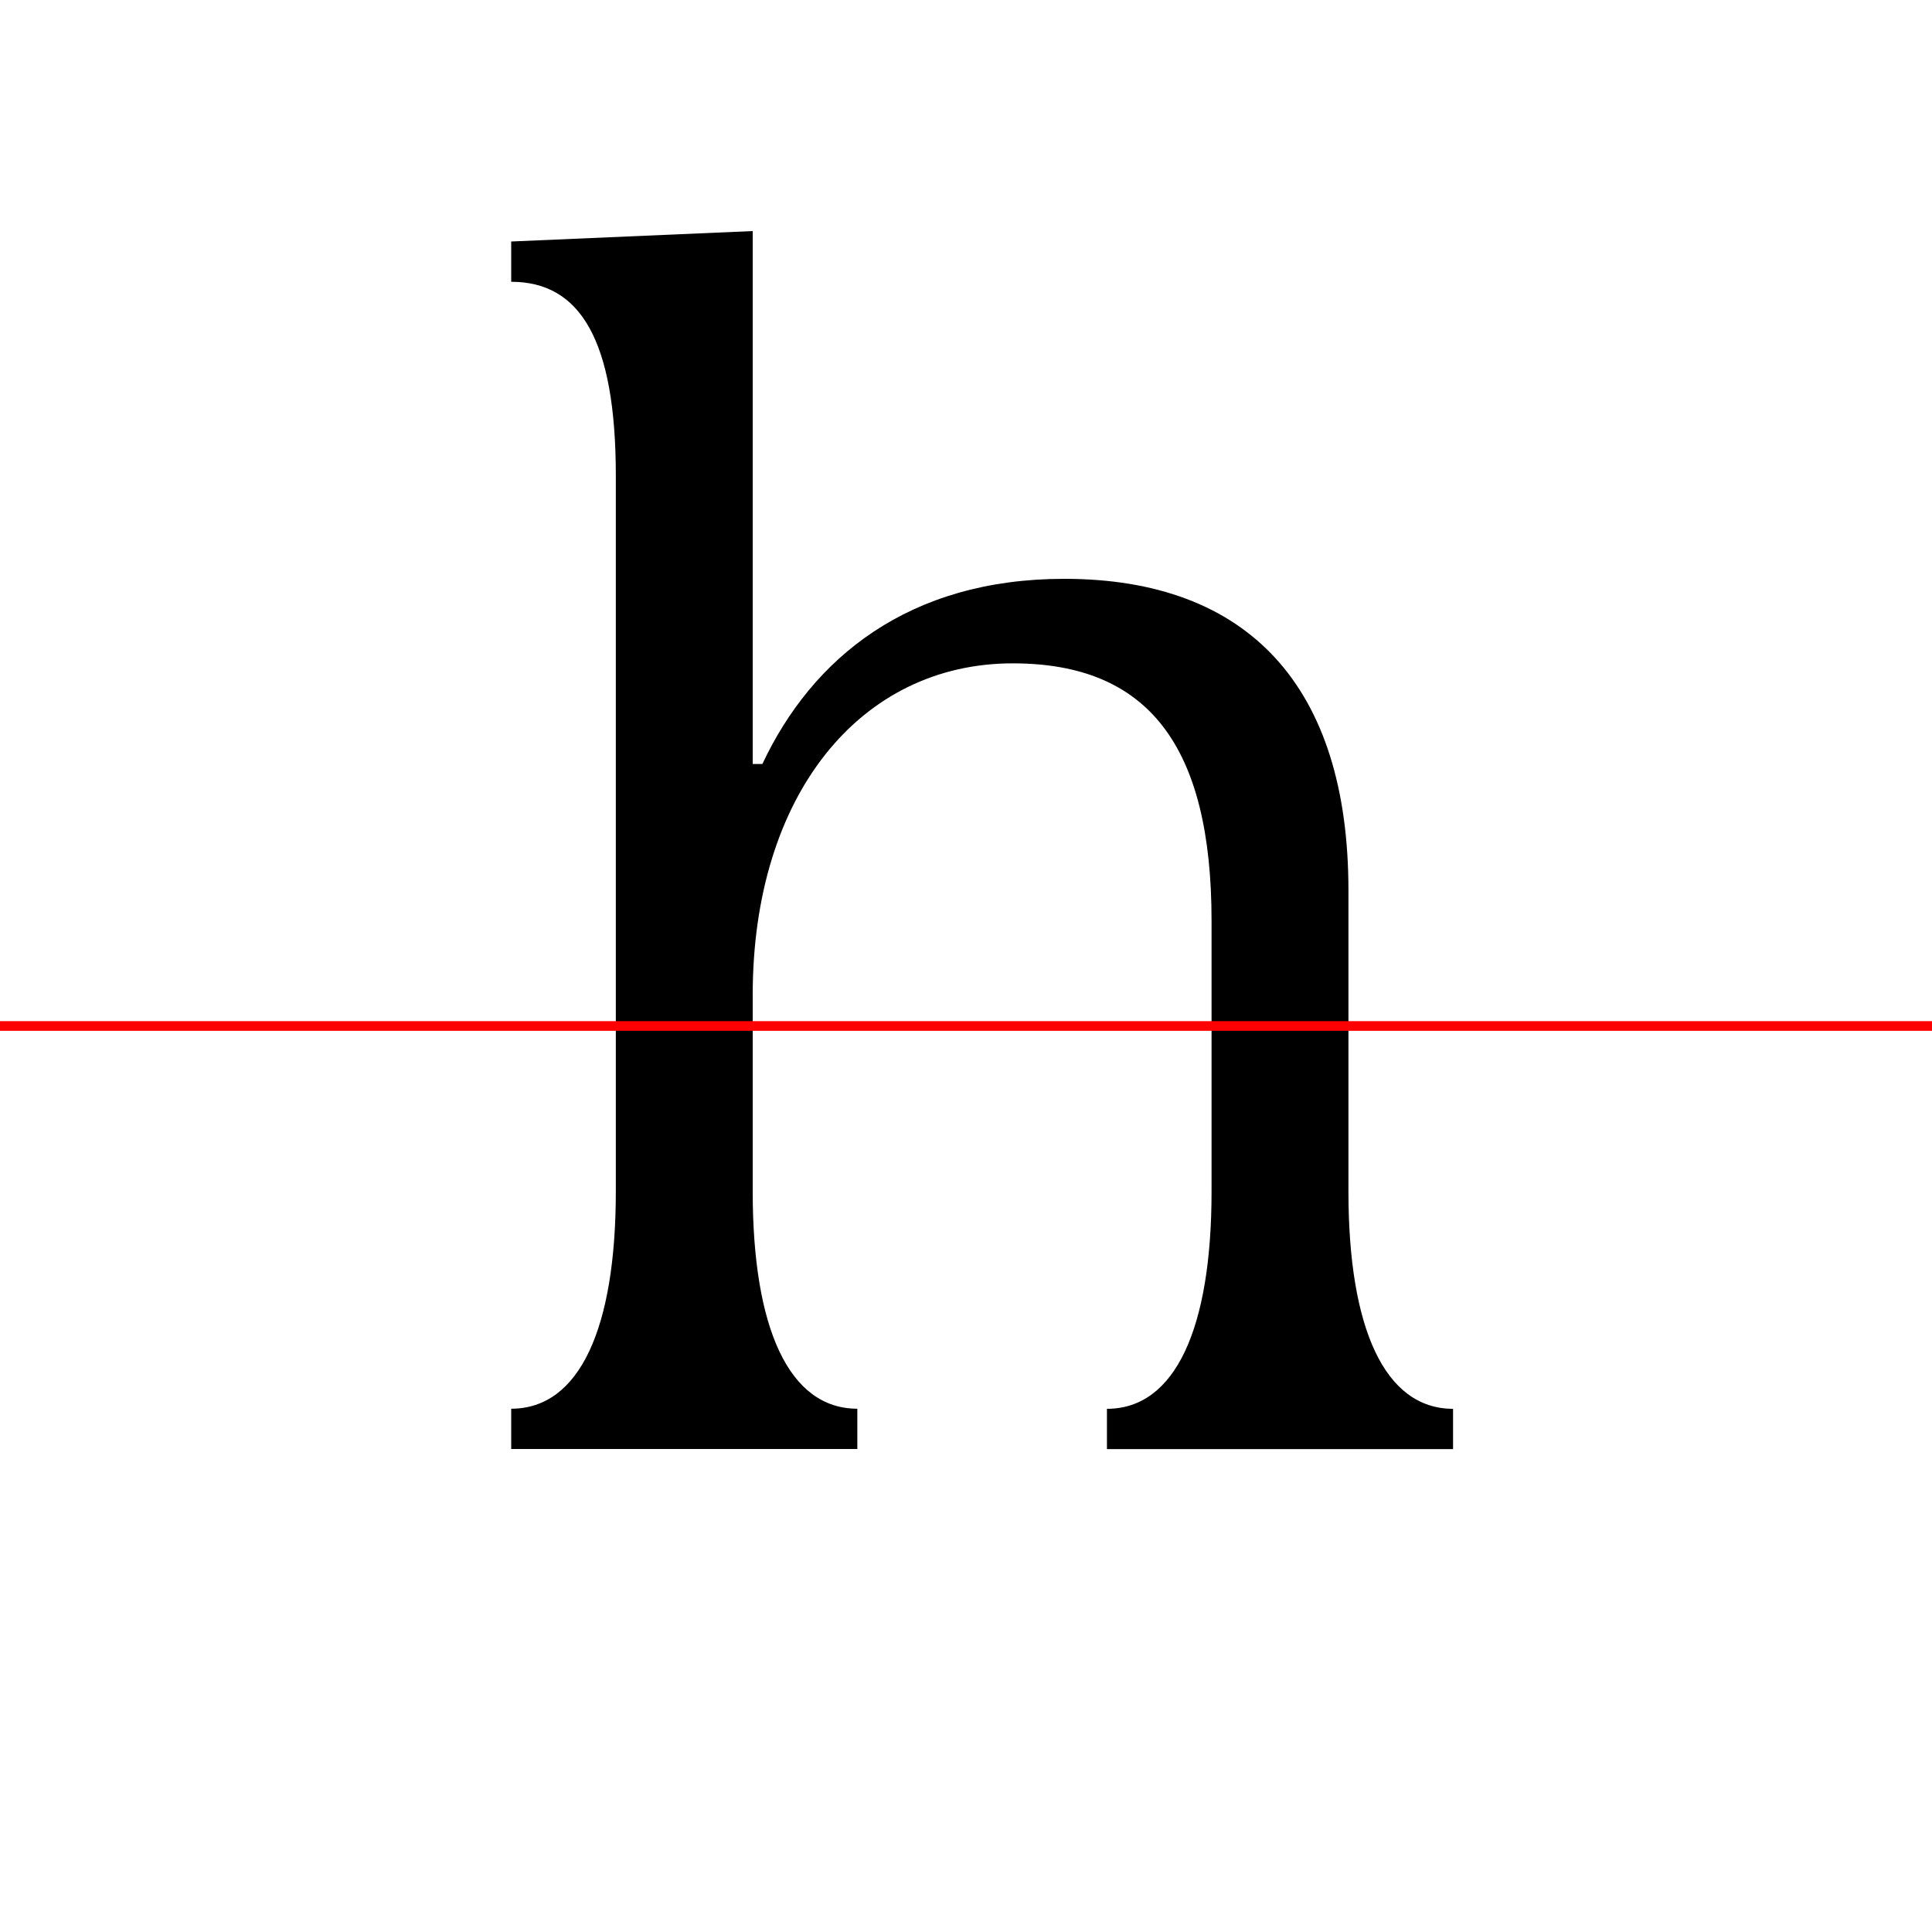
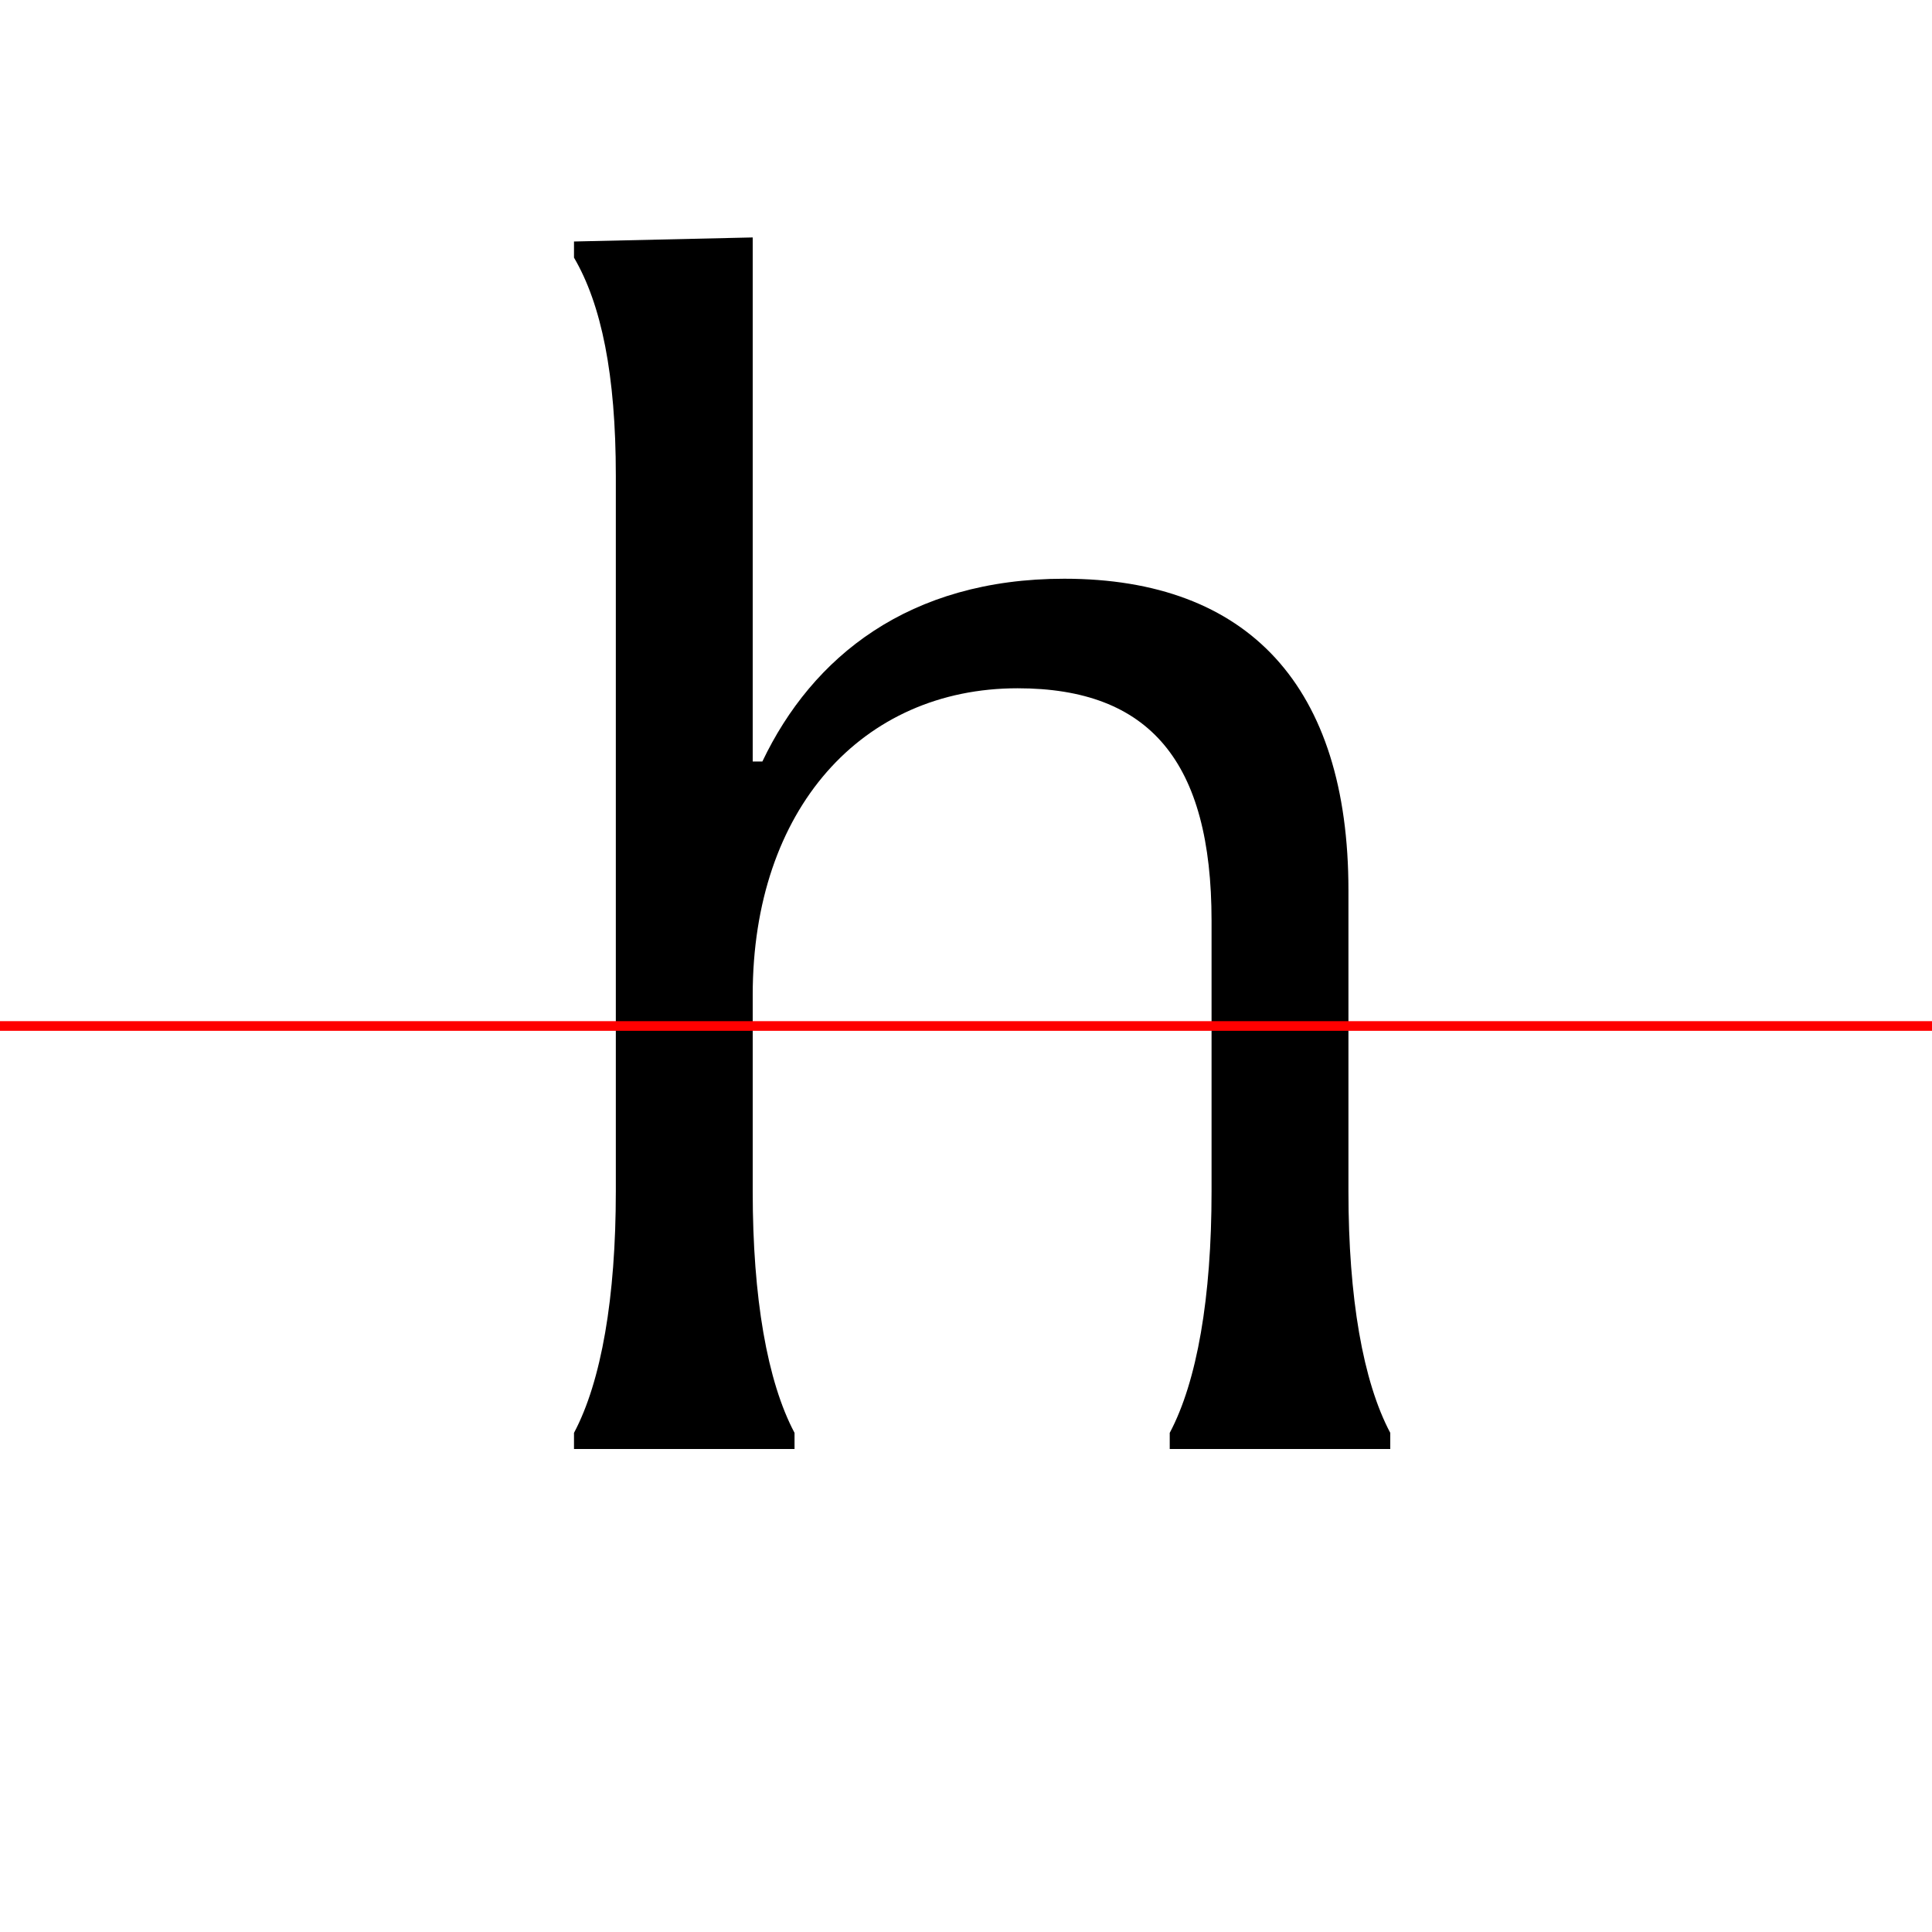
<svg xmlns="http://www.w3.org/2000/svg" width="200" height="200" viewBox="0 0 200 200" version="1.1">
  <path d="M0,0 l200,0 l0,200 l-200,0 Z M0,0" fill="rgb(255,255,255)" transform="matrix(1,0,0,-1,0,200)" />
-   <clipPath id="clip599">
+   <clipPath id="clip75">
    <path clip-rule="evenodd" d="M0,43.79 l200,0 l0,200 l-200,0 Z M0,43.79" transform="matrix(1,0,0,-1,0,150)" />
  </clipPath>
-   <g clip-path="url(#clip599)">
-     <path d="M88.75,0 l0,4.17 c-7.08,0,-10.83,8.33,-10.83,22.5 l0,20.33 c0,20.75,11.17,34.33,26.92,34.33 c14.0,0,20.58,-8.5,20.58,-26.67 l0,-28.0 c0,-14.17,-3.75,-22.5,-10.83,-22.5 l0,-4.17 l35.83,0 l0,4.17 c-7.08,0,-10.83,8.33,-10.83,22.5 l0,31.17 c0,21.08,-10.33,32.25,-29.42,32.25 c-16.08,0,-26.08,-8.17,-31.25,-19.17 l-1.0,0 l0,55.17 l-25.0,-1.08 l0,-4.17 c7.08,0,10.83,-5.92,10.83,-20.08 l0,-74.08 c0,-14.17,-3.75,-22.5,-10.83,-22.5 l0,-4.17 Z M88.75,0" fill="rgb(0,0,0)" transform="matrix(1,0,0,-1,0,150)" />
+   <g clip-path="url(#clip75)">
+     <path d="M82.25,0 l0,1.67 c-2.83,5.33,-4.33,14.0,-4.33,25.0 l0,20.33 c0,19.25,11.33,31.75,27.42,31.75 c13.67,0,20.08,-7.58,20.08,-24.08 l0,-28.0 c0,-11.0,-1.5,-19.67,-4.33,-25.0 l0,-1.67 l22.83,0 l0,1.67 c-2.83,5.33,-4.33,14.0,-4.33,25.0 l0,31.17 c0,21.08,-10.33,32.25,-29.42,32.25 c-16.08,0,-26.08,-8.08,-31.25,-18.92 l-1.0,0 l0,54.25 l-18.5,-0.42 l0,-1.67 c2.83,-4.83,4.33,-12.08,4.33,-22.58 l0,-74.08 c0,-11.0,-1.5,-19.67,-4.33,-25.0 l0,-1.67 Z M82.25,0" fill="rgb(0,0,0)" transform="matrix(1,0,0,-1,0,150)" />
  </g>
-   <clipPath id="clip600">
+   <clipPath id="clip76">
    <path clip-rule="evenodd" d="M0,-50 l200,0 l0,93.79 l-200,0 Z M0,-50" transform="matrix(1,0,0,-1,0,150)" />
  </clipPath>
-   <g clip-path="url(#clip600)">
-     <path d="M88.75,0 l0,4.17 c-7.08,0,-10.83,8.33,-10.83,22.5 l0,20.33 c0,20.75,11.17,34.33,26.92,34.33 c14.0,0,20.58,-8.5,20.58,-26.67 l0,-28.0 c0,-14.17,-3.75,-22.5,-10.83,-22.5 l0,-4.17 l35.83,0 l0,4.17 c-7.08,0,-10.83,8.33,-10.83,22.5 l0,31.17 c0,21.08,-10.33,32.25,-29.42,32.25 c-16.08,0,-26.08,-8.17,-31.25,-19.17 l-1.0,0 l0,55.17 l-25.0,-1.08 l0,-4.17 c7.08,0,10.83,-5.92,10.83,-20.08 l0,-74.08 c0,-14.17,-3.75,-22.5,-10.83,-22.5 l0,-4.17 Z M88.75,0" fill="rgb(0,0,0)" transform="matrix(1,0,0,-1,0,150)" />
+   <g clip-path="url(#clip76)">
+     <path d="M82.25,0 l0,1.67 c-2.83,5.33,-4.33,14.0,-4.33,25.0 l0,20.33 c0,19.25,11.33,31.75,27.42,31.75 c13.67,0,20.08,-7.58,20.08,-24.08 l0,-28.0 c0,-11.0,-1.5,-19.67,-4.33,-25.0 l0,-1.67 l22.83,0 l0,1.67 c-2.83,5.33,-4.33,14.0,-4.33,25.0 l0,31.17 c0,21.08,-10.33,32.25,-29.42,32.25 c-16.08,0,-26.08,-8.08,-31.25,-18.92 l-1.0,0 l0,54.25 l-18.5,-0.42 l0,-1.67 c2.83,-4.83,4.33,-12.08,4.33,-22.58 l0,-74.08 c0,-11.0,-1.5,-19.67,-4.33,-25.0 l0,-1.67 Z M82.25,0" fill="rgb(0,0,0)" transform="matrix(1,0,0,-1,0,150)" />
  </g>
  <path d="M0,43.79 l200,0" fill="none" stroke="rgb(255,0,0)" stroke-width="1" transform="matrix(1,0,0,-1,0,150)" />
</svg>
